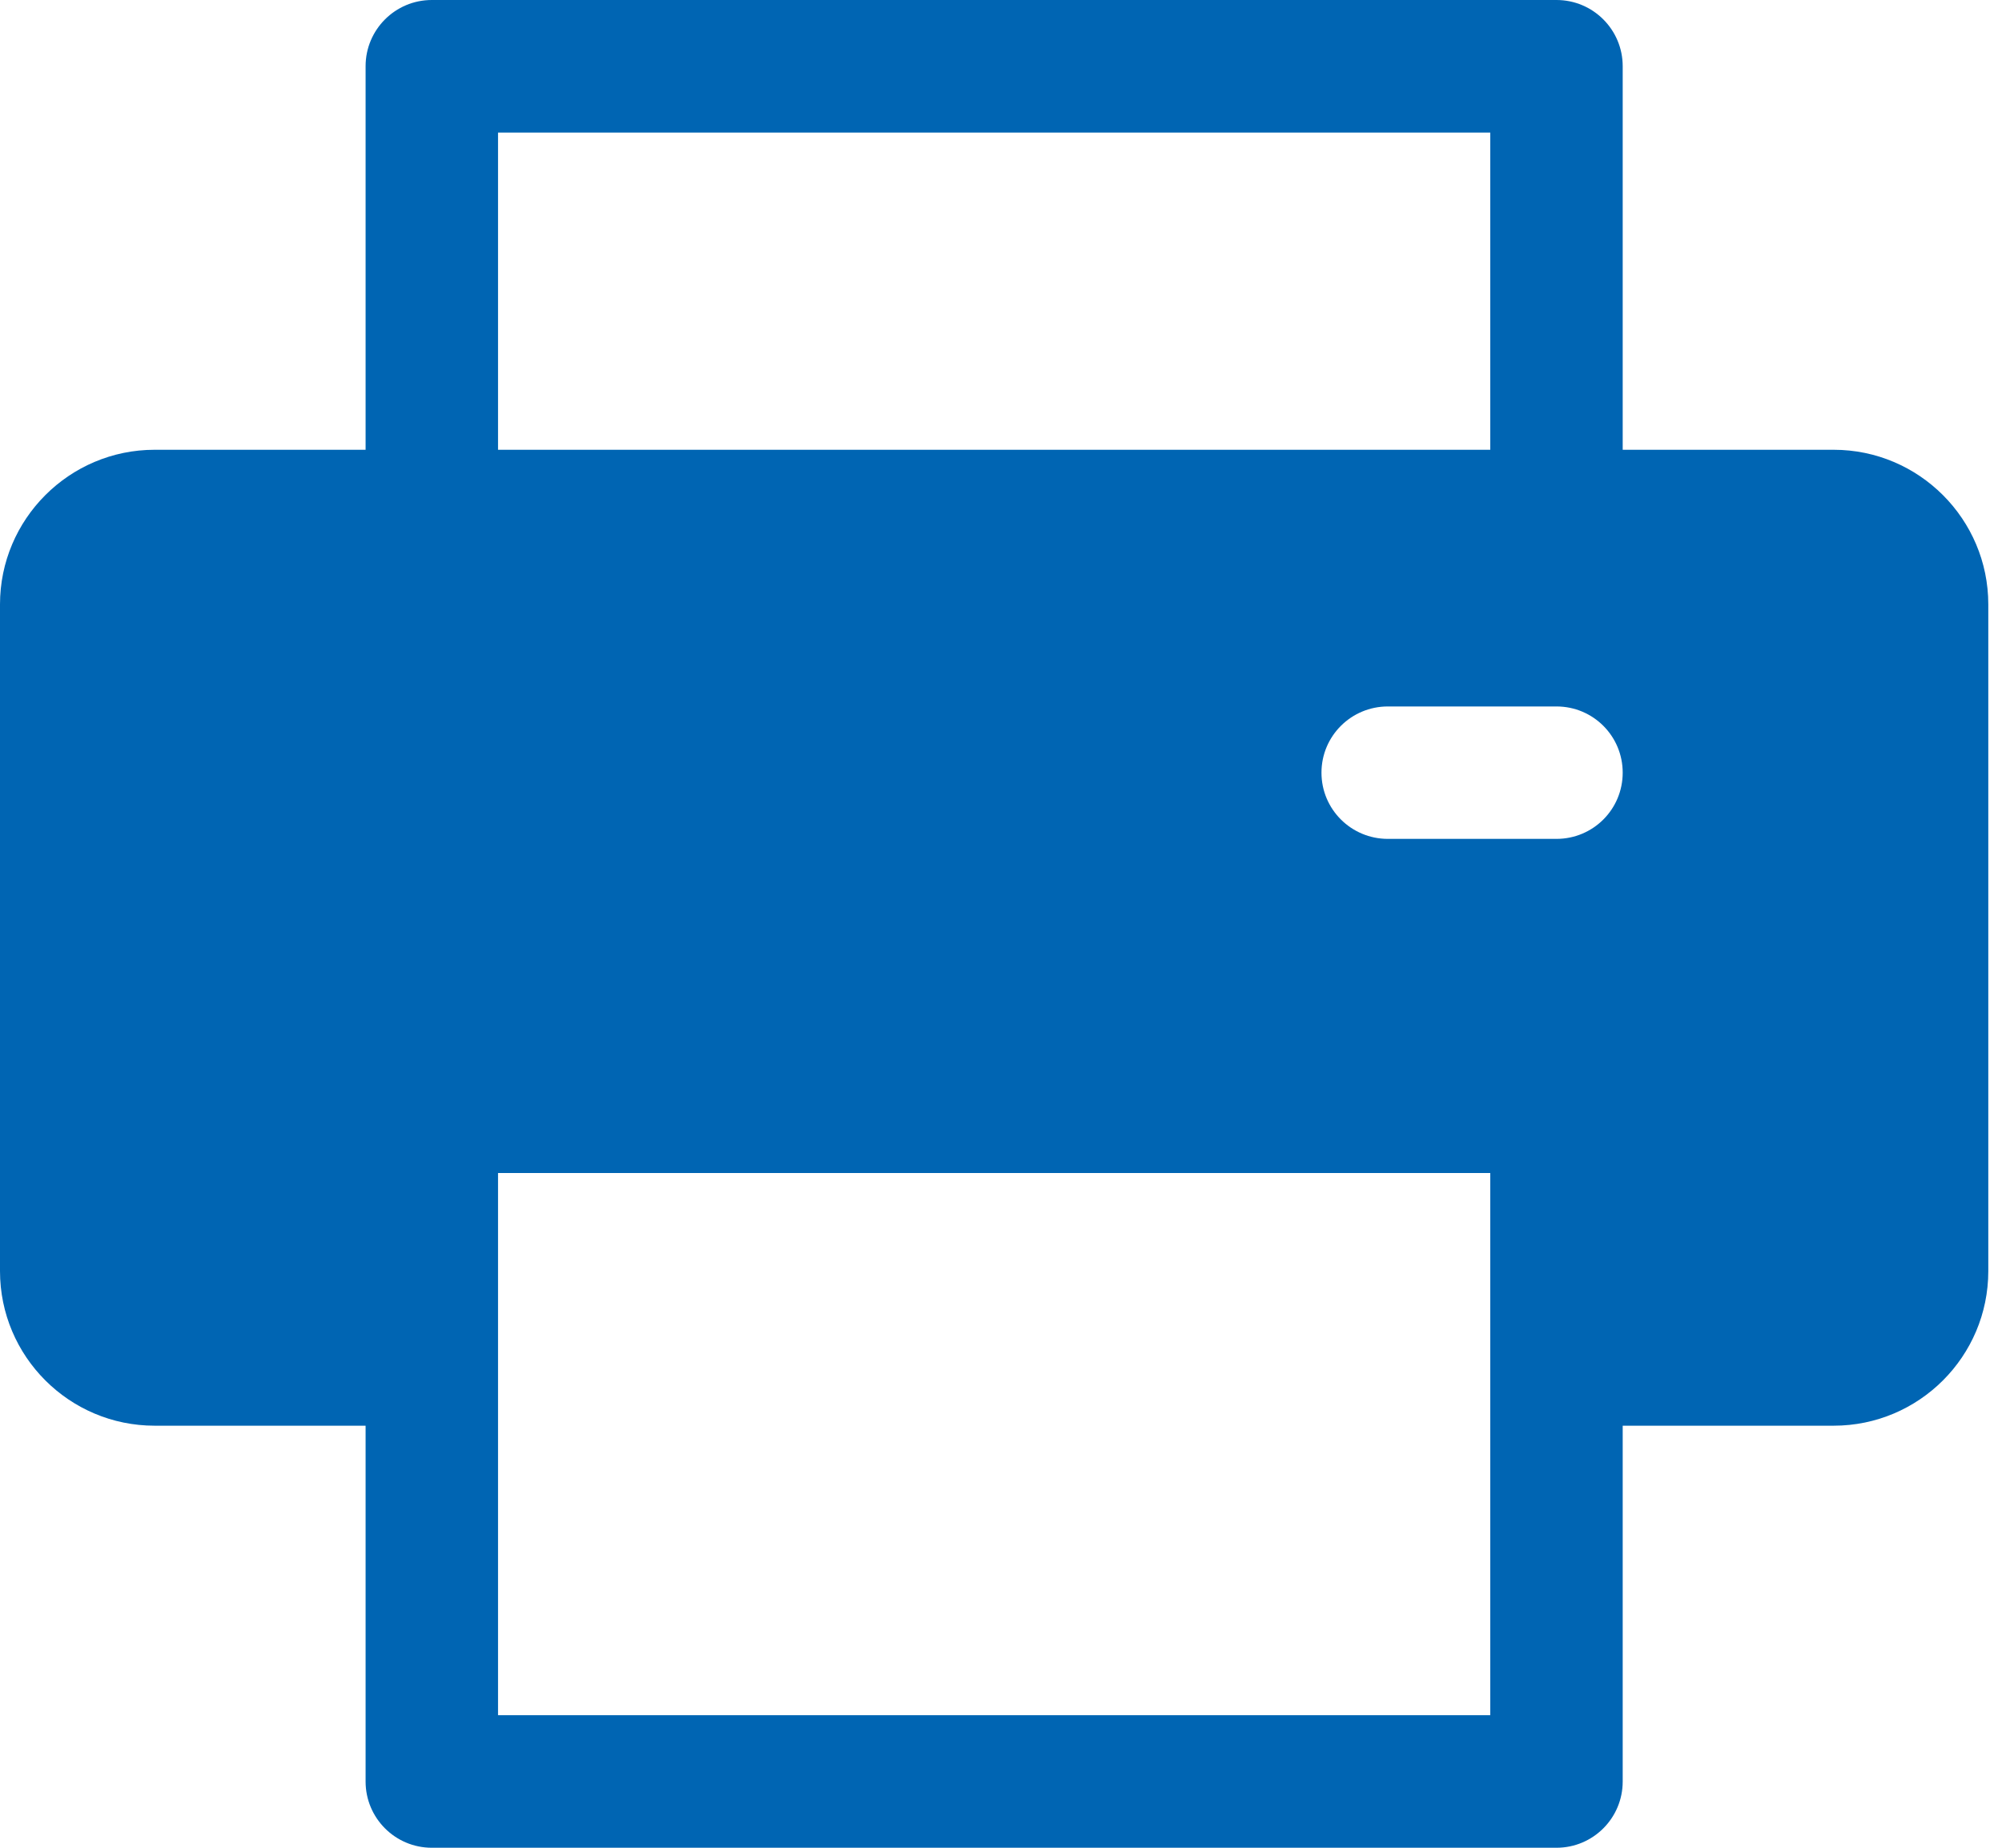
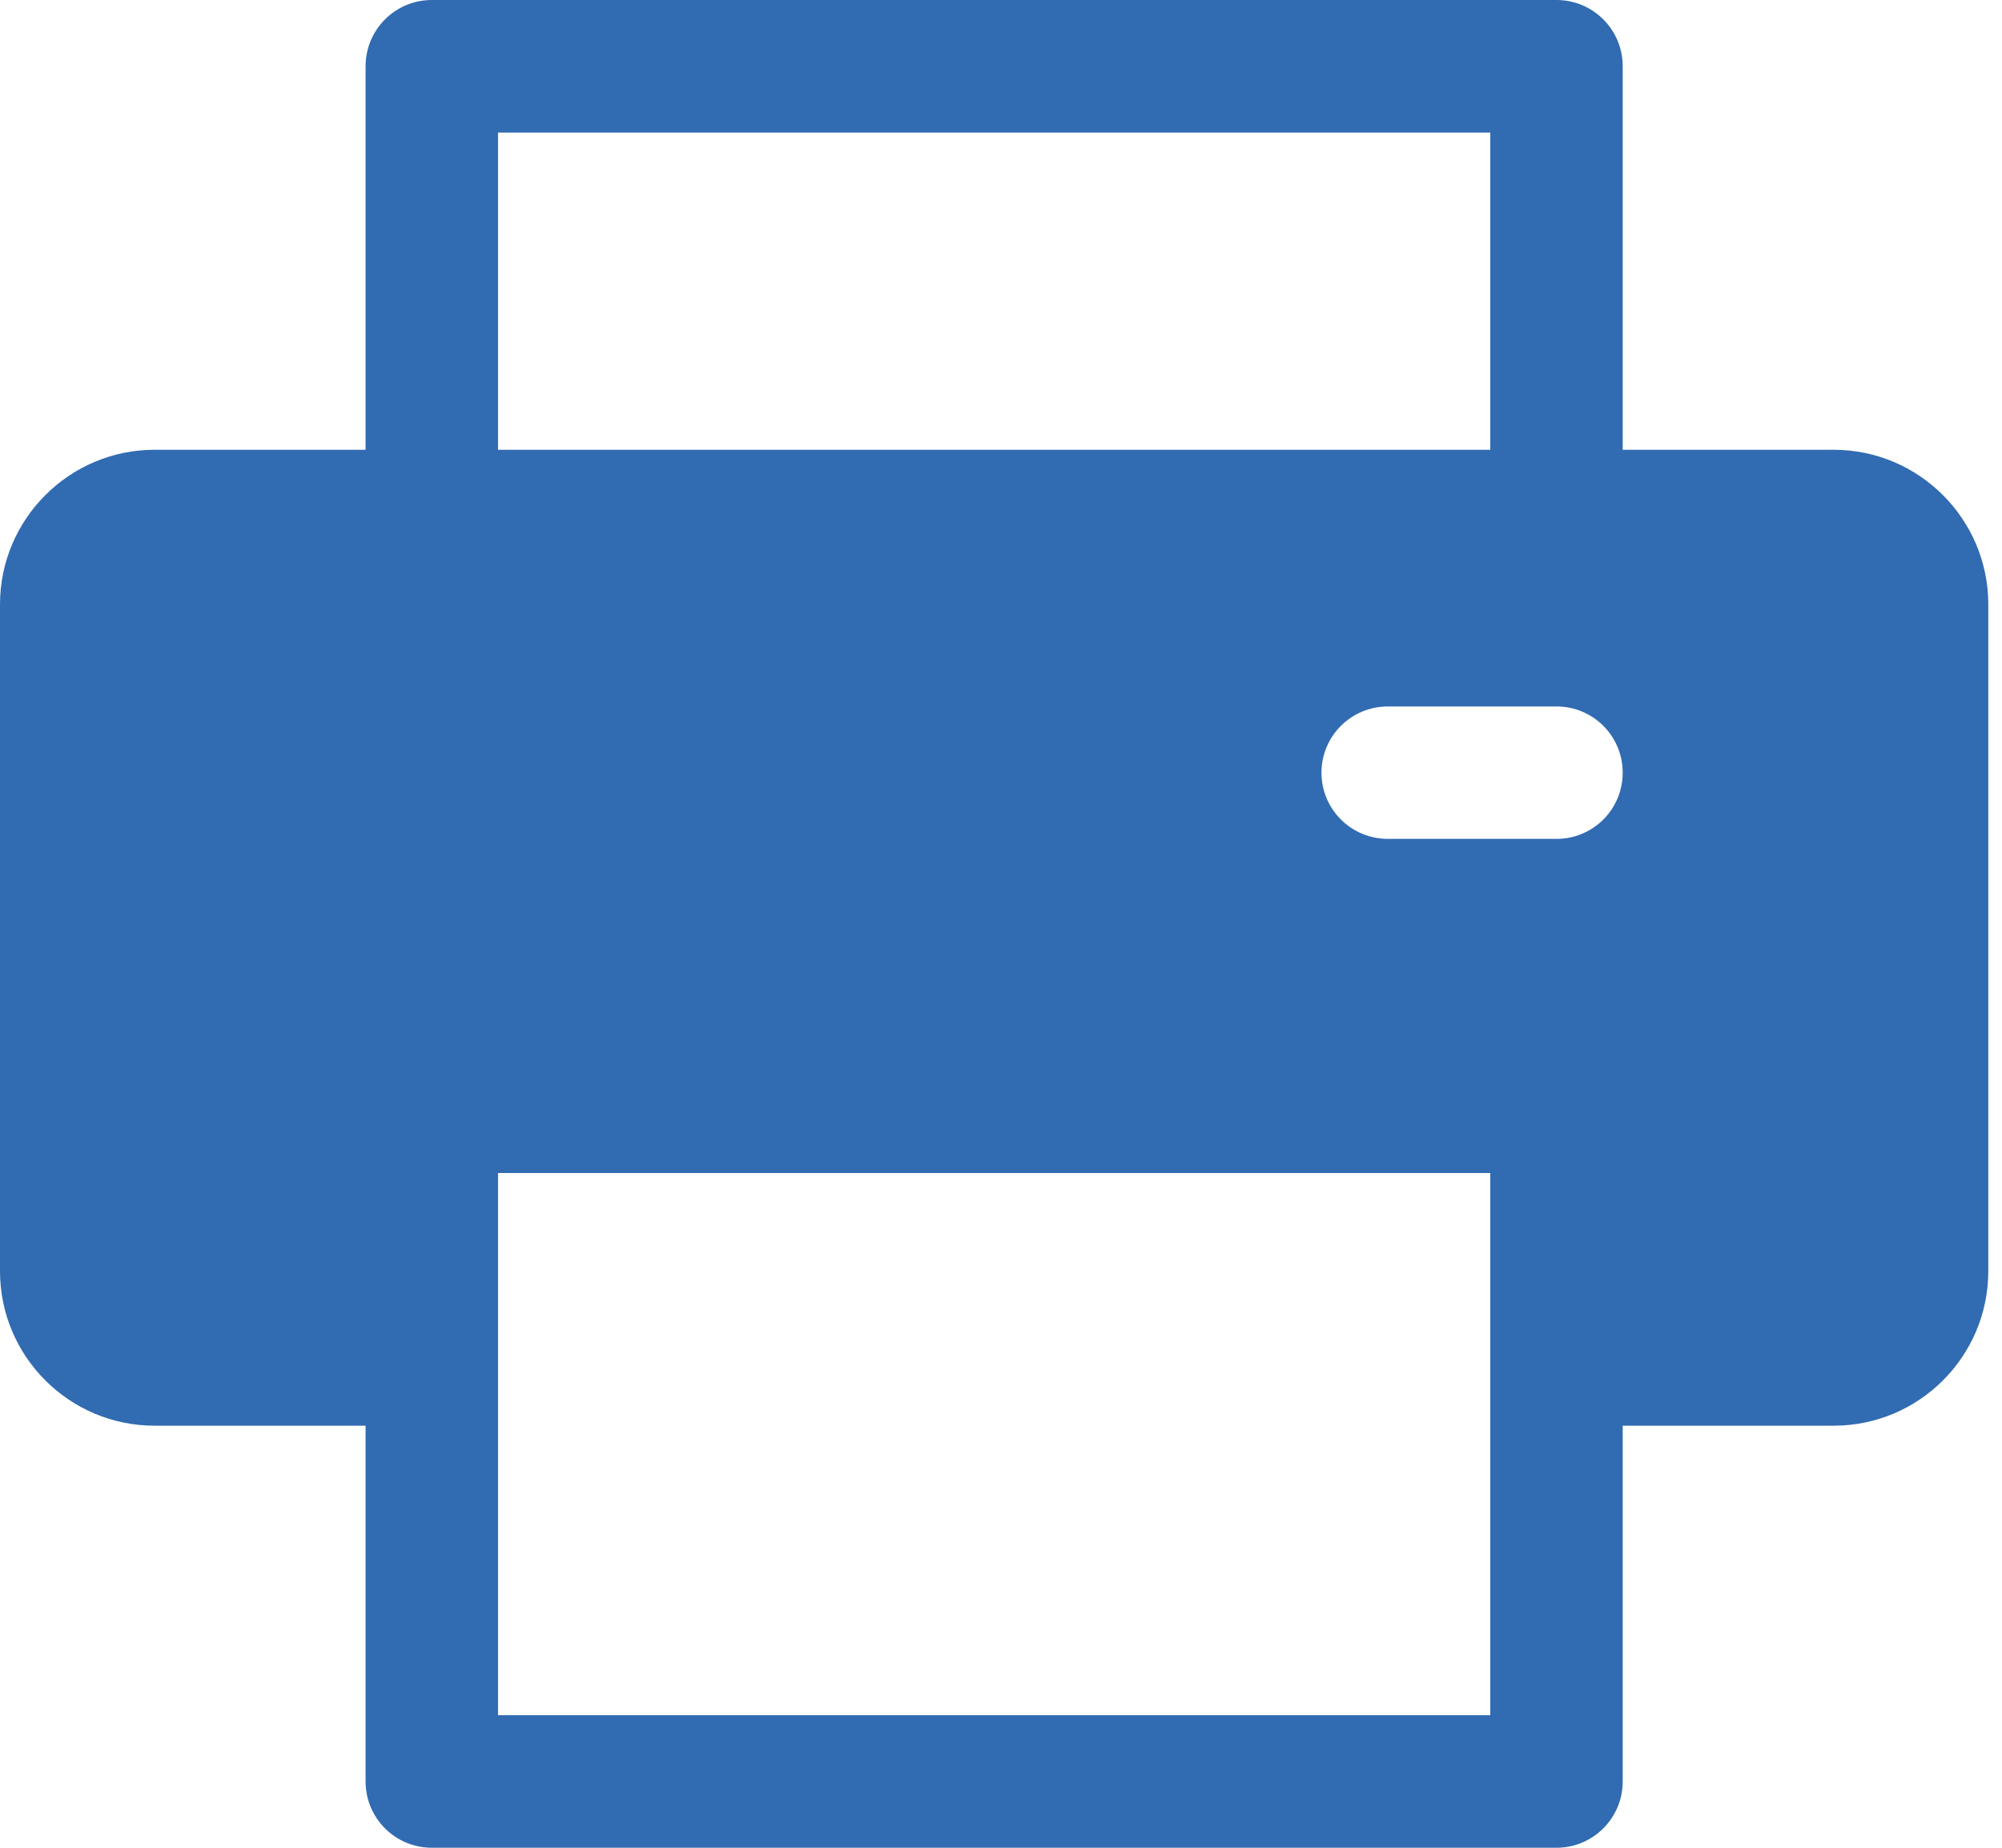
<svg xmlns="http://www.w3.org/2000/svg" width="13" height="12" viewBox="0 0 13 12" fill="none">
-   <path d="M11.907 2.921H10.537V0.43C10.537 0.193 10.345 0 10.107 0H2.804C2.566 0 2.374 0.193 2.374 0.43V2.921H1.004C0.45 2.921 0 3.372 0 3.925V8.255C0 8.809 0.45 9.259 1.004 9.259H2.374V11.57C2.374 11.807 2.566 12 2.804 12H10.107C10.345 12 10.537 11.807 10.537 11.57V9.259H11.907C12.461 9.259 12.911 8.809 12.911 8.255V3.925C12.911 3.372 12.461 2.921 11.907 2.921ZM3.234 0.861H9.677V2.921H3.234V0.861ZM9.677 11.139H3.234C3.234 11.055 3.234 7.722 3.234 7.618H9.677C9.677 7.725 9.677 11.058 9.677 11.139ZM10.107 5.448H9.012C8.774 5.448 8.581 5.256 8.581 5.018C8.581 4.78 8.774 4.588 9.012 4.588H10.107C10.345 4.588 10.537 4.78 10.537 5.018C10.537 5.256 10.345 5.448 10.107 5.448Z" fill="#0065b3" />
+   <path d="M11.907 2.921H10.537V0.43C10.537 0.193 10.345 0 10.107 0H2.804C2.566 0 2.374 0.193 2.374 0.43V2.921H1.004C0.45 2.921 0 3.372 0 3.925V8.255C0 8.809 0.45 9.259 1.004 9.259H2.374V11.57C2.374 11.807 2.566 12 2.804 12H10.107C10.345 12 10.537 11.807 10.537 11.57V9.259H11.907C12.461 9.259 12.911 8.809 12.911 8.255V3.925C12.911 3.372 12.461 2.921 11.907 2.921ZM3.234 0.861H9.677V2.921H3.234V0.861ZM9.677 11.139H3.234C3.234 11.055 3.234 7.722 3.234 7.618H9.677C9.677 7.725 9.677 11.058 9.677 11.139ZM10.107 5.448H9.012C8.774 5.448 8.581 5.256 8.581 5.018C8.581 4.78 8.774 4.588 9.012 4.588H10.107C10.345 4.588 10.537 4.78 10.537 5.018C10.537 5.256 10.345 5.448 10.107 5.448Z" fill="#316bb2" />
</svg>
